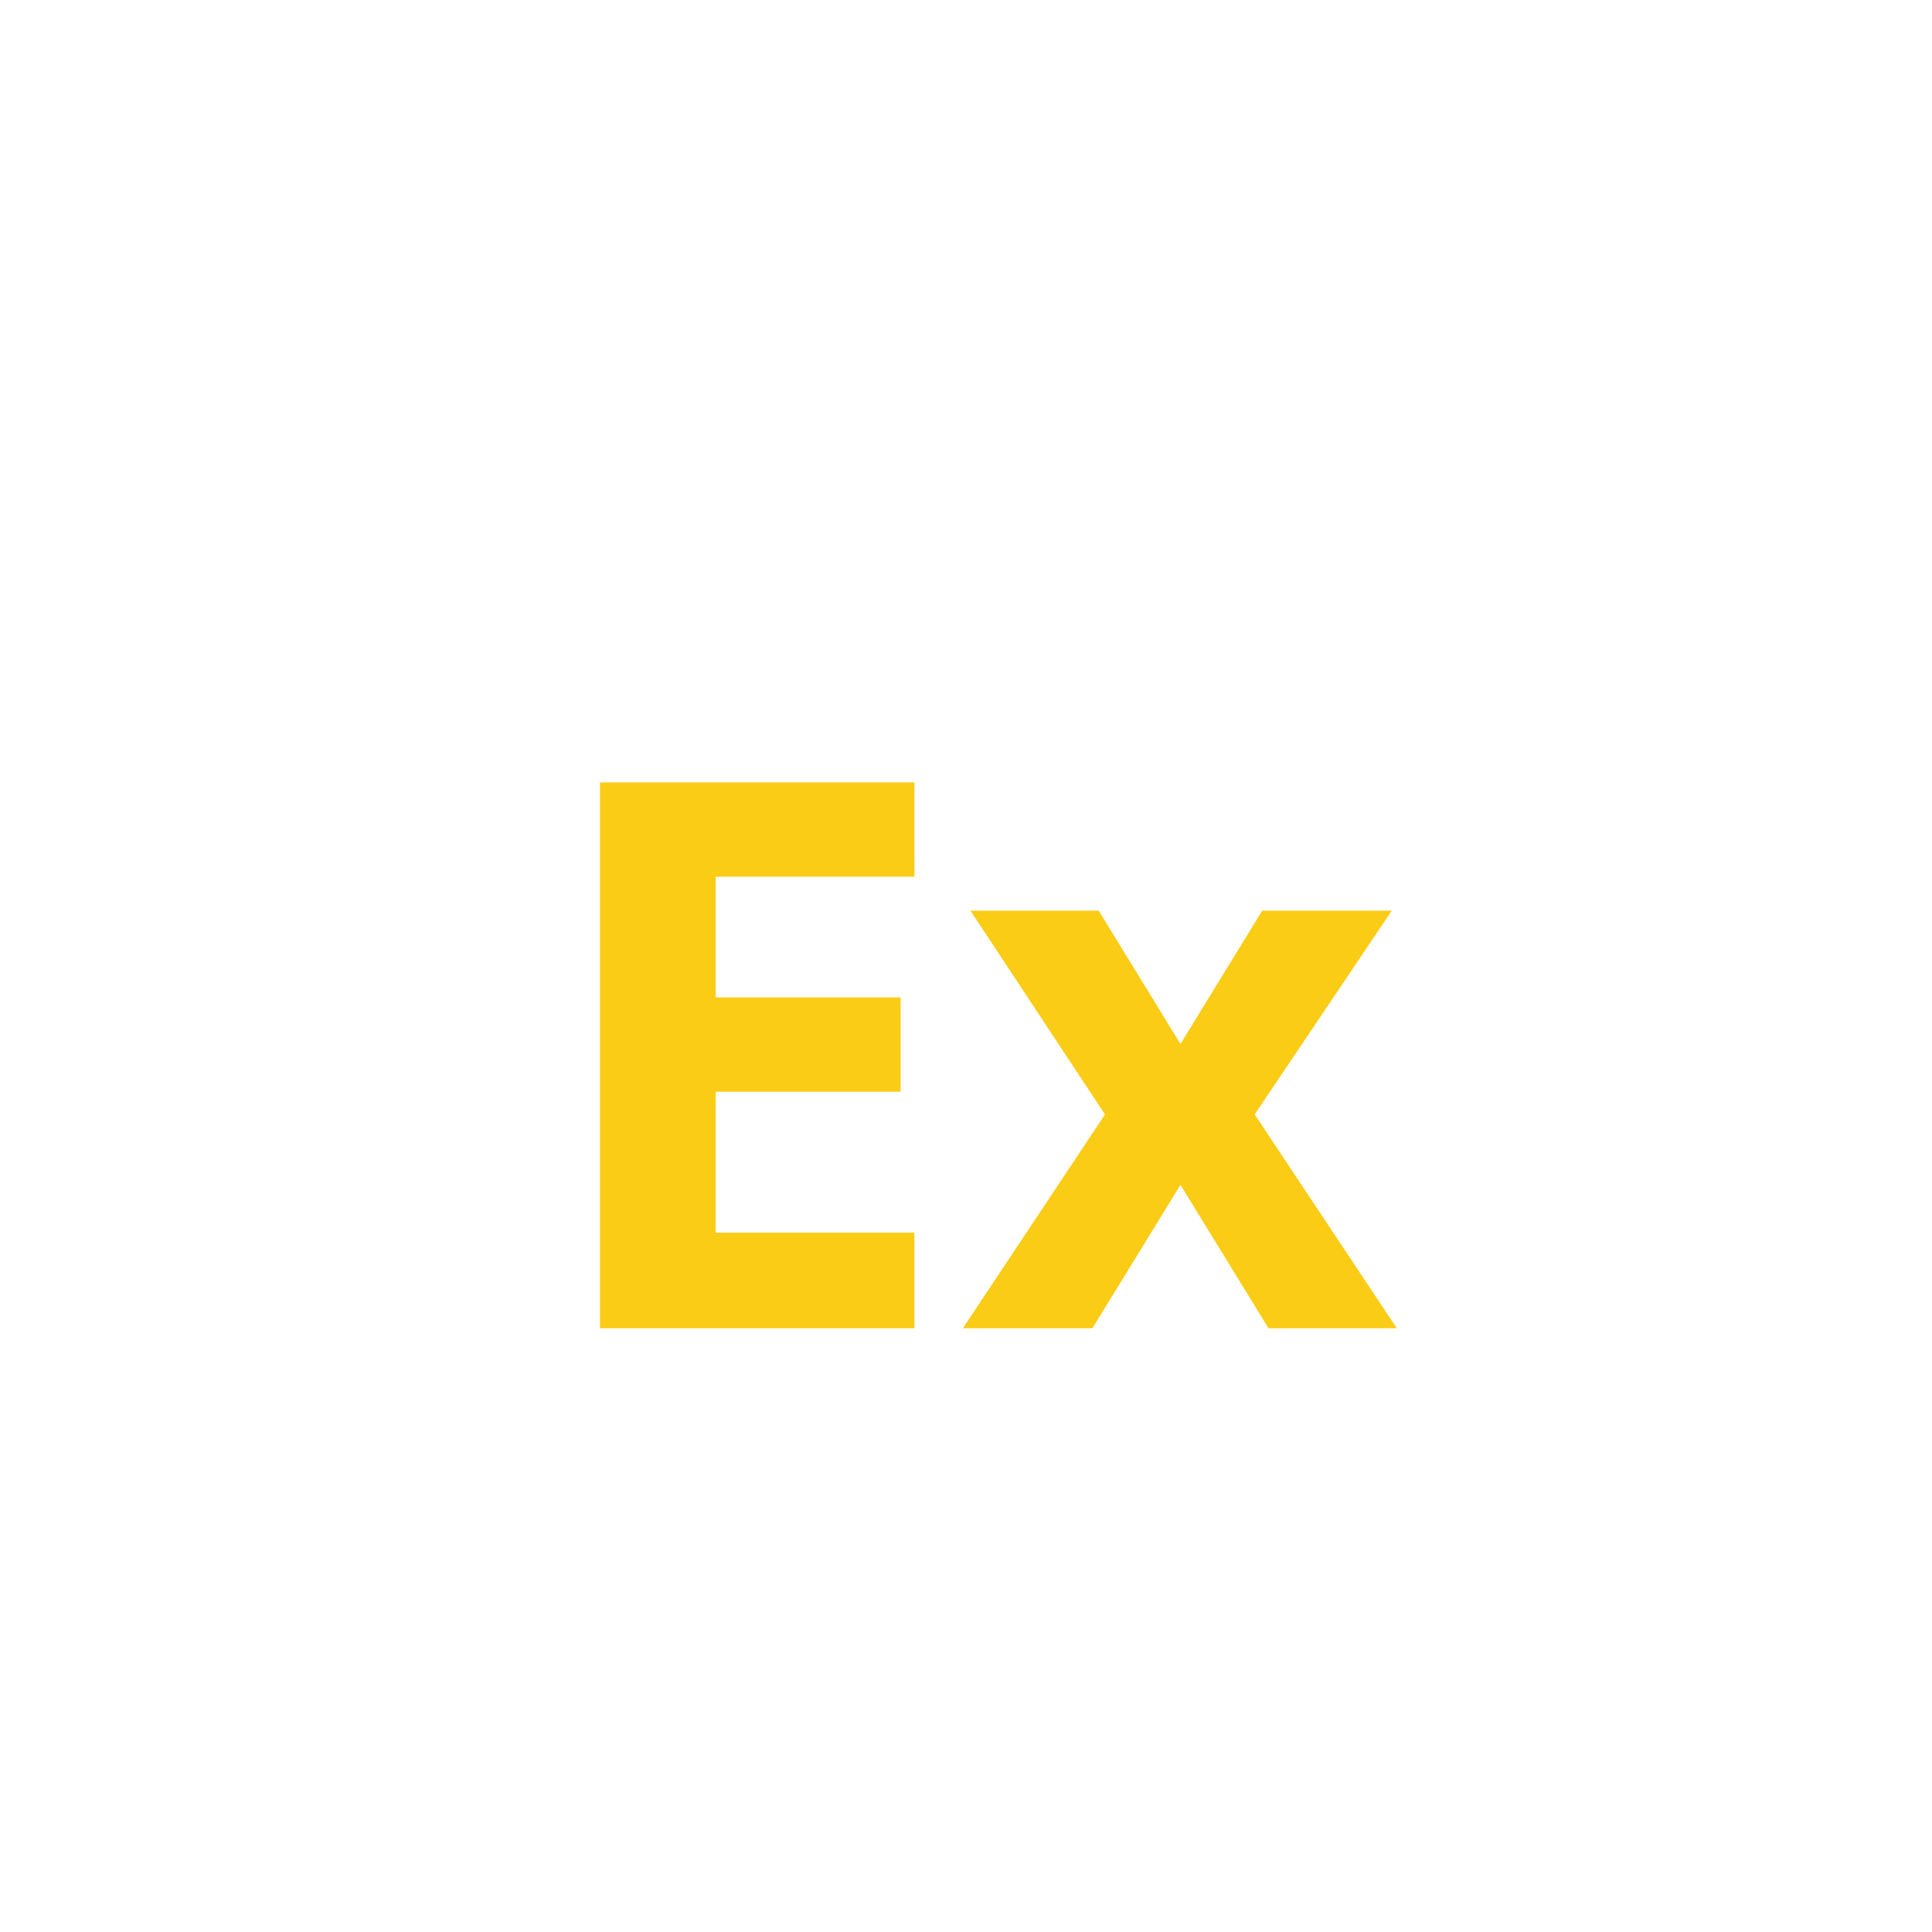
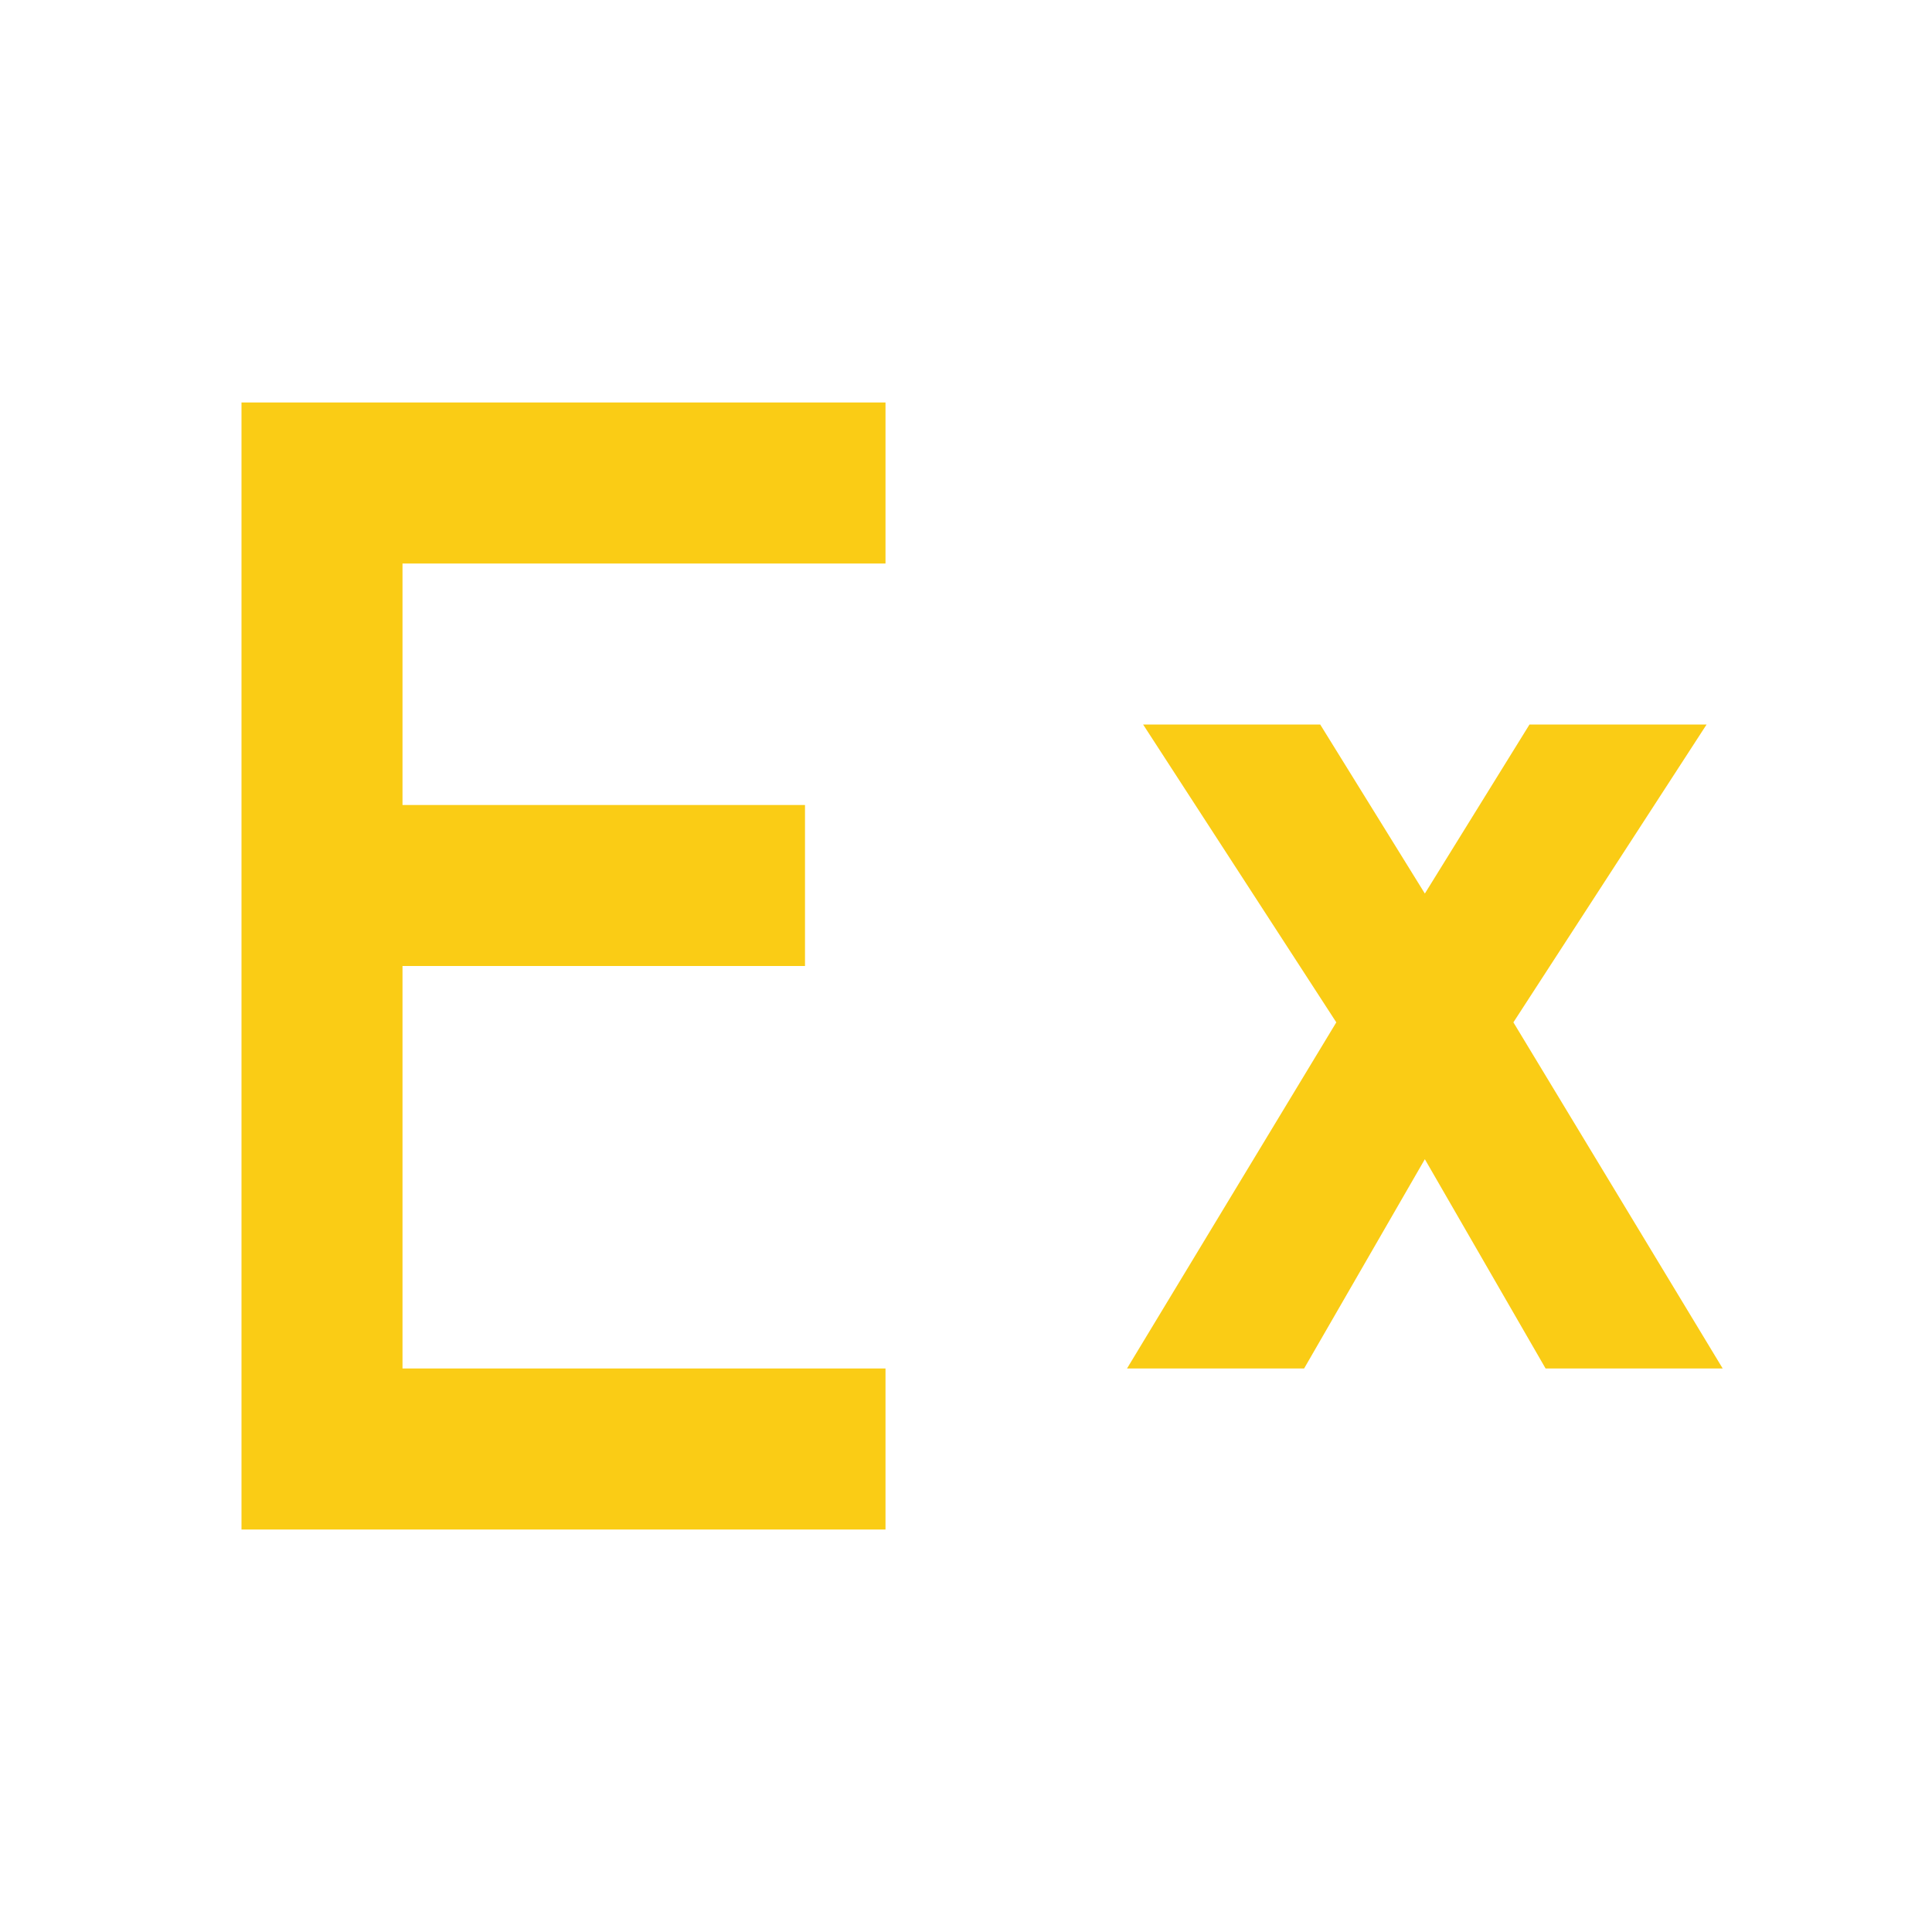
<svg xmlns="http://www.w3.org/2000/svg" viewBox="0 0 24 24">
-   <text x="12" y="16.5" text-anchor="middle" font-family="ui-sans-serif, system-ui, sans-serif" font-size="9.5" font-weight="700" fill="#facc15">Ex</text>
+   <path fill="#facc15" d="M3 5h8v2H5v3h5v2H5v5h6v2H3zm11.2 4h2.2l1.3 2.1L19 9h2.2l-2.4 3.7 2.6 4.3h-2.2l-1.5-2.6-1.5 2.6H14l2.6-4.3z" />
</svg>
